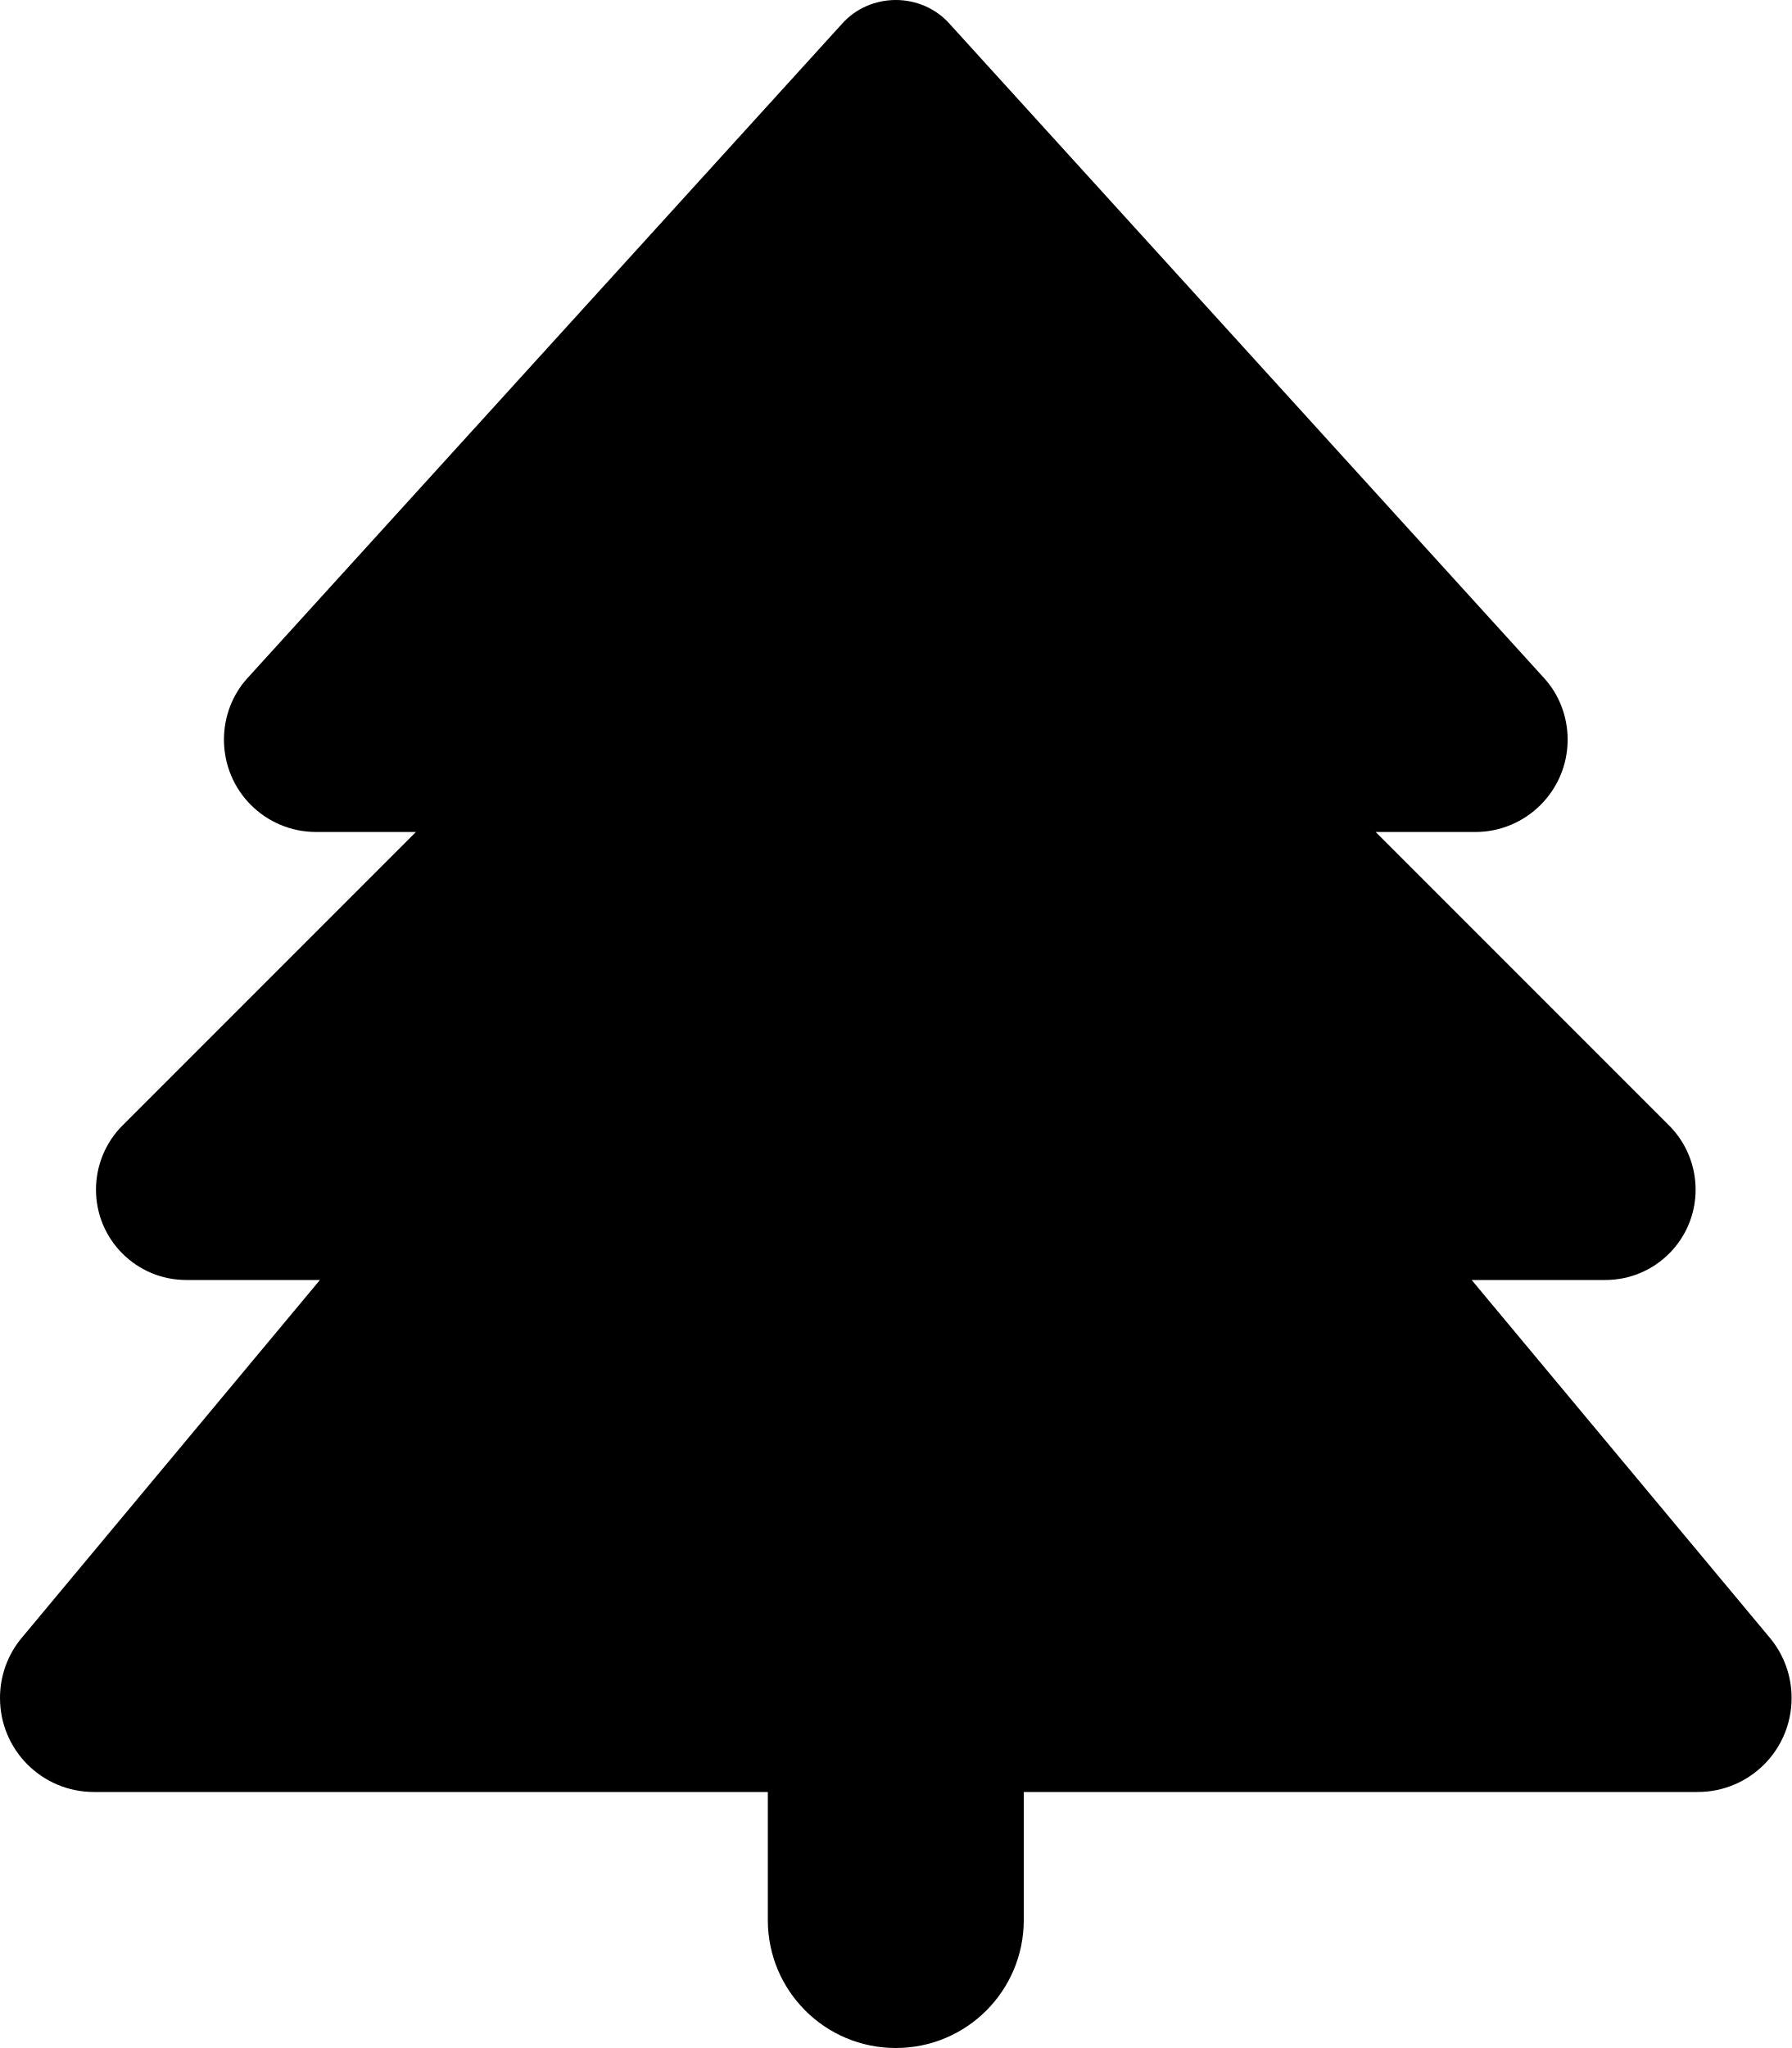
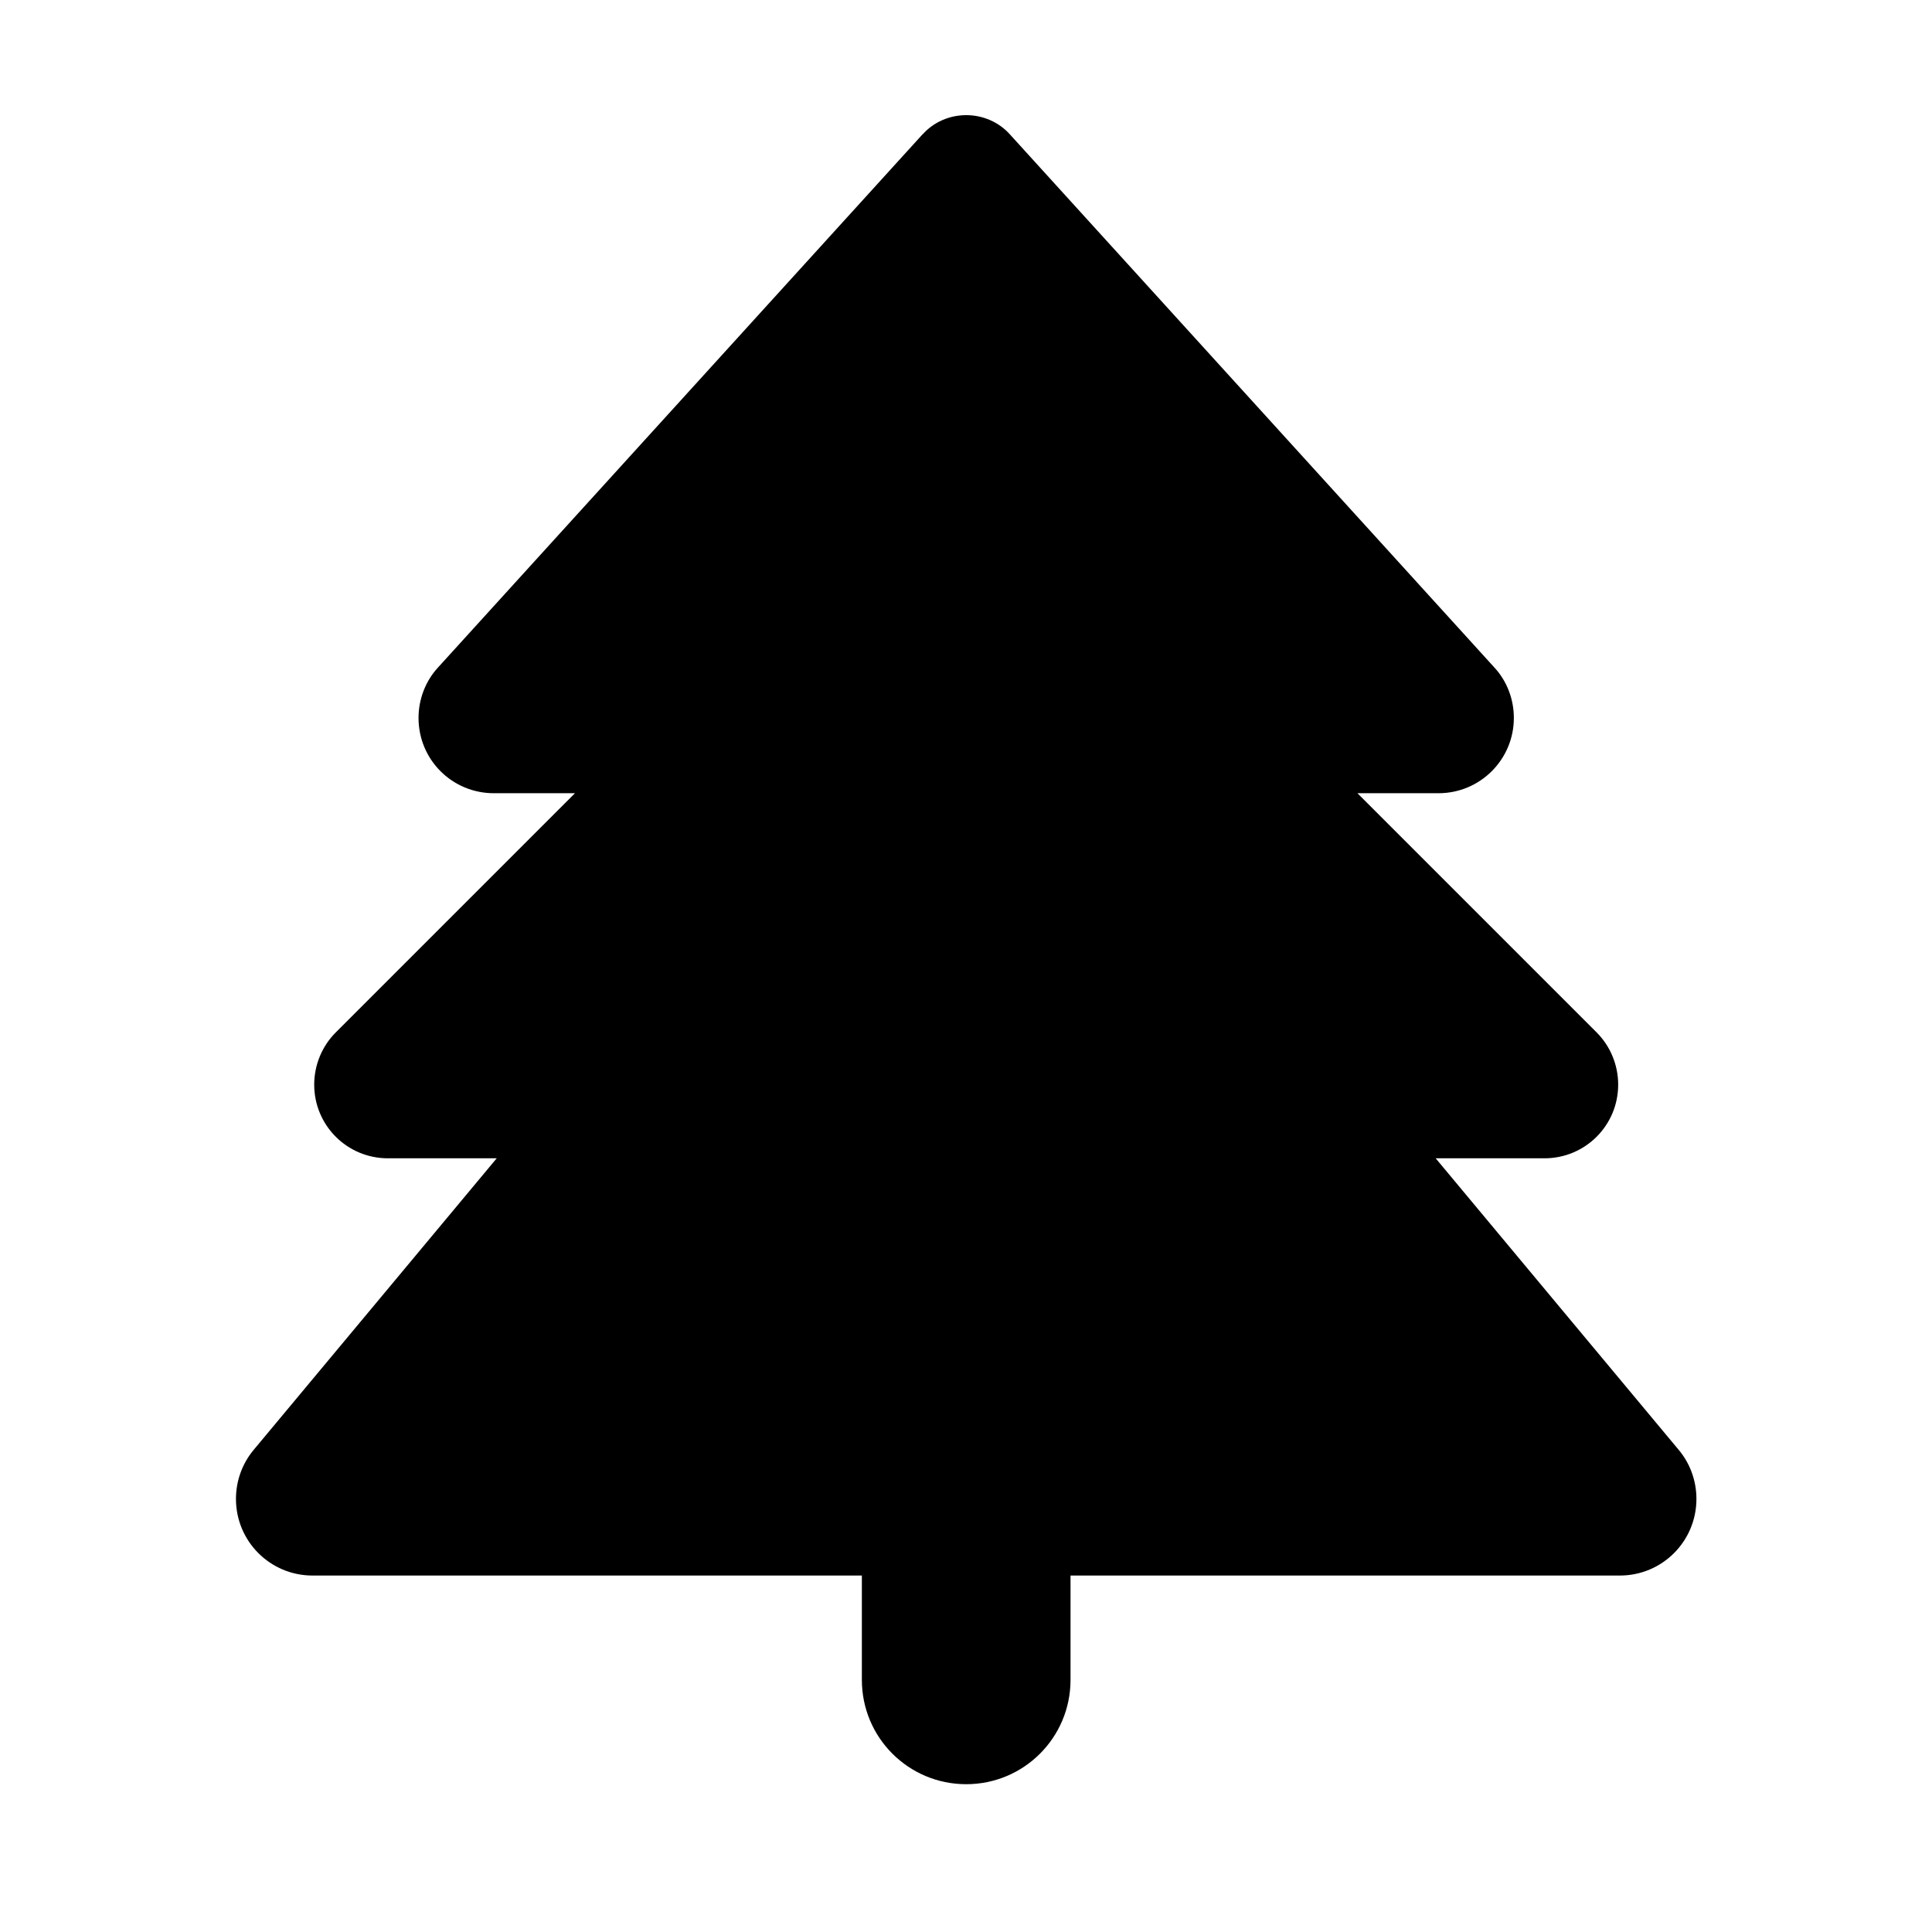
- <svg xmlns="http://www.w3.org/2000/svg" viewBox="0 0 448 512">
-   <path d="M210.6 5.9L62 169.4c-3.9 4.2-6 9.8-6 15.5C56 197.7 66.3 208 79.1 208l24.9 0L30.6 281.4c-4.2 4.2-6.6 10-6.6 16C24 309.9 34.1 320 46.6 320L80 320 5.4 409.5C1.9 413.7 0 419 0 424.5c0 13 10.5 23.5 23.5 23.5L192 448l0 32c0 17.7 14.3 32 32 32s32-14.3 32-32l0-32 168.5 0c13 0 23.5-10.5 23.5-23.5c0-5.5-1.9-10.8-5.4-15L368 320l33.4 0c12.5 0 22.6-10.1 22.6-22.6c0-6-2.4-11.8-6.6-16L344 208l24.9 0c12.7 0 23.1-10.3 23.1-23.1c0-5.7-2.1-11.3-6-15.5L237.4 5.9C234 2.1 229.1 0 224 0s-10 2.1-13.4 5.9z" />
+ <svg xmlns="http://www.w3.org/2000/svg" width="30" height="30" version="1.1" viewBox="0 0 30 30">
+   <path d="m14.324 2.087-7.521 8.276c-0.197 0.213-0.304 0.496-0.304 0.785 0 0.648 0.521 1.169 1.169 1.169h1.26l-3.715 3.715c-0.213 0.213-0.334 0.506-0.334 0.81 0 0.633 0.511 1.144 1.144 1.144h1.69l-3.776 4.53c-0.177 0.213-0.273 0.481-0.273 0.759 0 0.658 0.531 1.19 1.19 1.19h8.529v1.62c0 0.896 0.724 1.62 1.62 1.62 0.896 0 1.62-0.724 1.62-1.62v-1.62h8.529c0.658 0 1.19-0.531 1.19-1.19 0-0.278-0.096-0.547-0.273-0.759l-3.776-4.53h1.69c0.633 0 1.144-0.511 1.144-1.144 0-0.304-0.121-0.597-0.334-0.81l-3.715-3.715h1.26c0.643 0 1.169-0.521 1.169-1.169 0-0.289-0.106-0.572-0.304-0.785l-7.521-8.276c-0.172-0.192-0.42-0.299-0.678-0.299-0.258 0-0.506 0.106-0.678 0.299z" stroke-width=".051" />
</svg>
